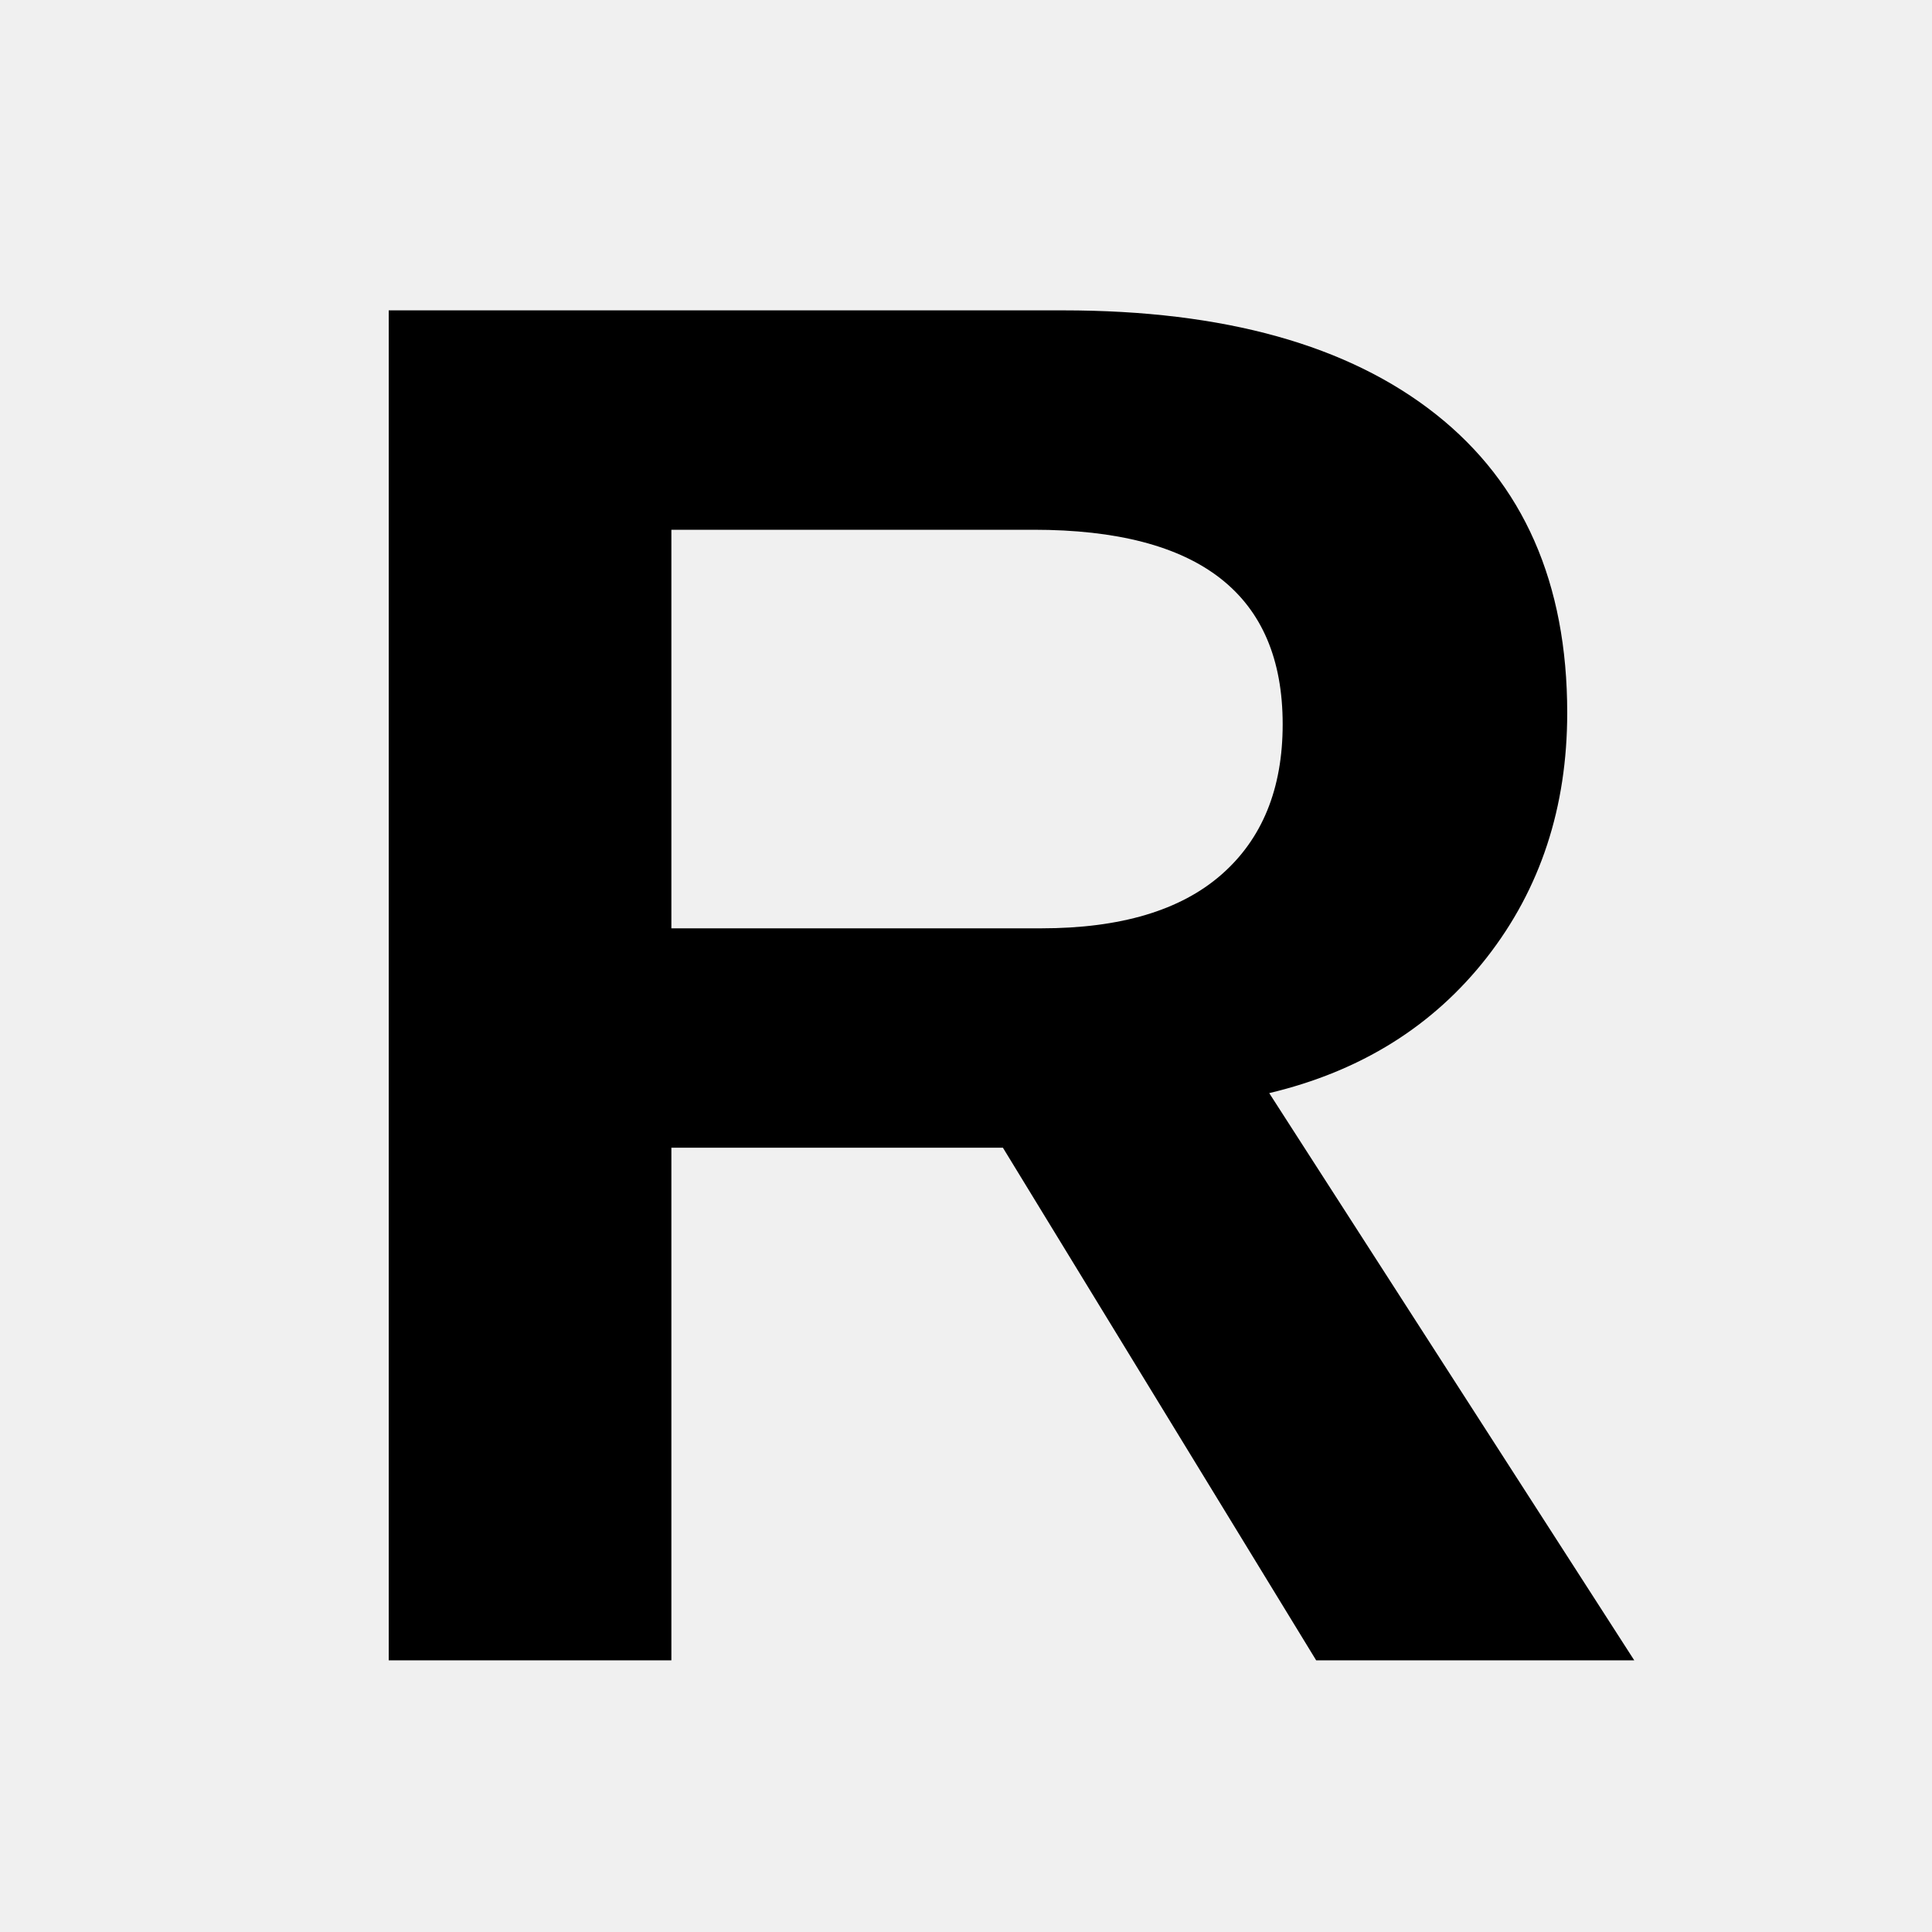
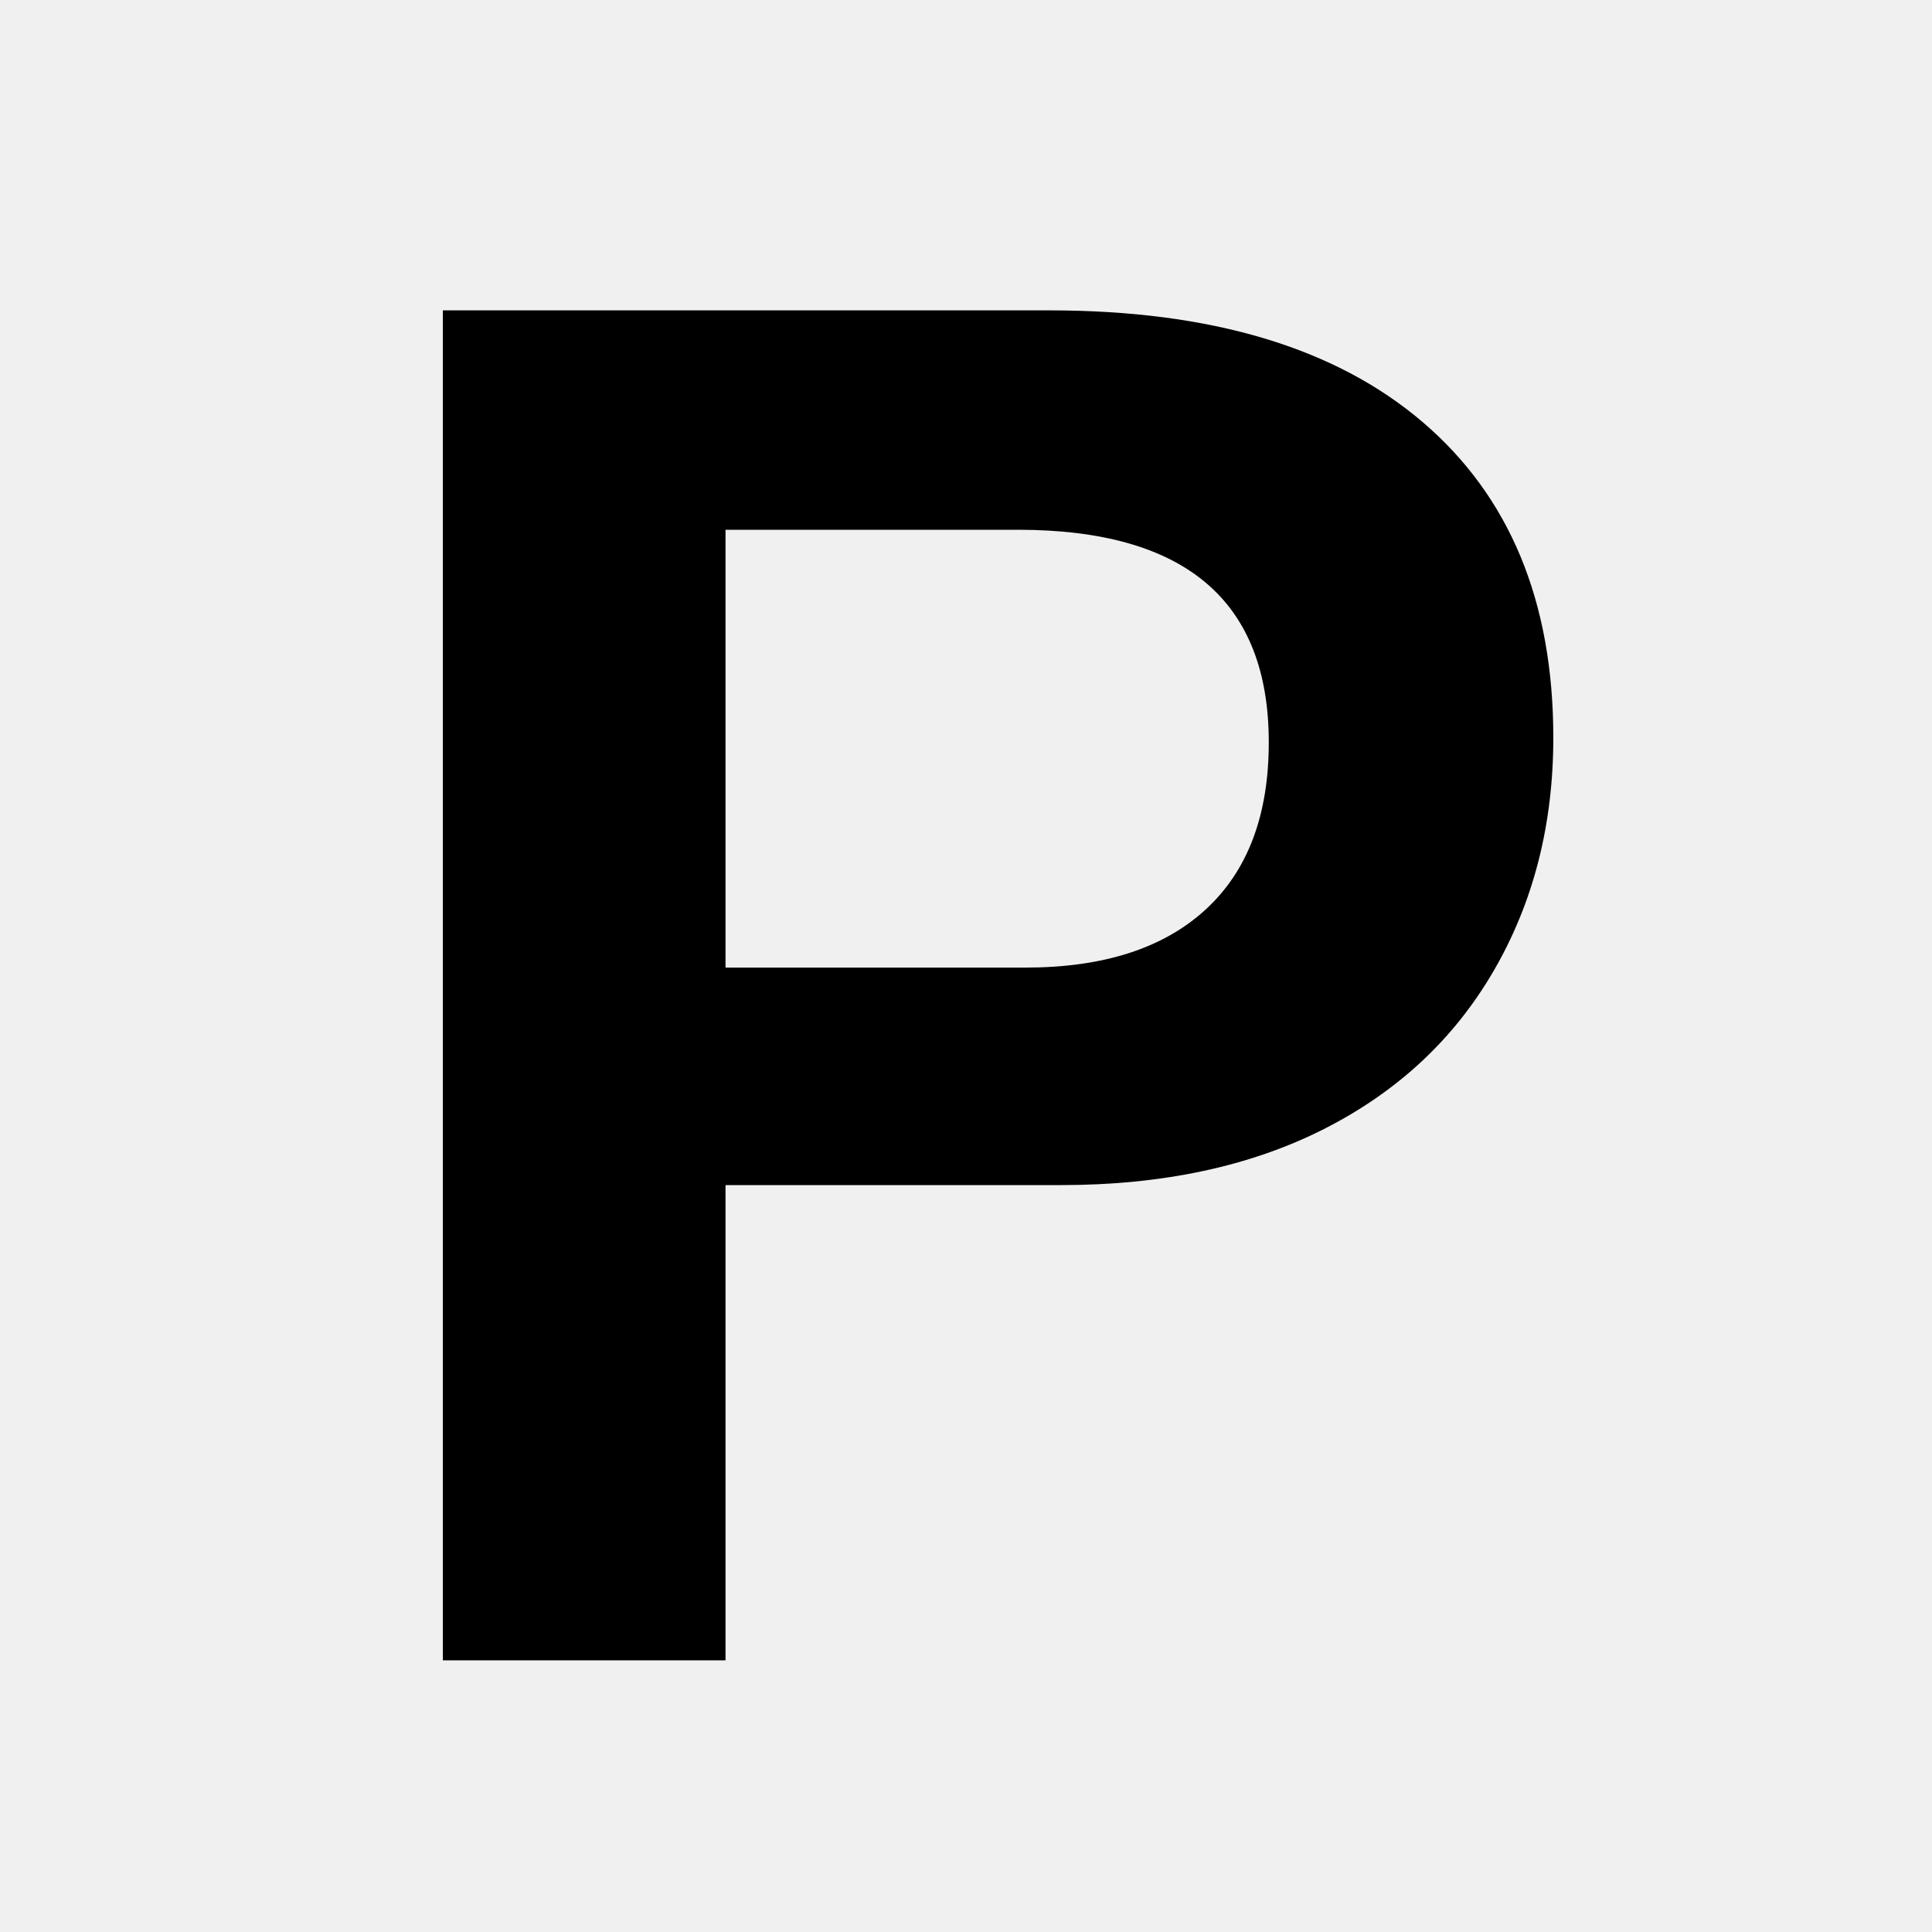
<svg xmlns="http://www.w3.org/2000/svg" width="32" height="32" viewBox="0 0 512 512">
  <style>
    text { fill: #000; }
    @media (prefers-color-scheme: dark) {
      text { fill: #fff; }
    }
  </style>
-   <text x="256" y="440" text-anchor="middle" font-family="Arial,Helvetica,sans-serif" font-weight="800" font-size="520">R</text>
+   <text x="256" y="440" text-anchor="middle" font-family="Arial,Helvetica,sans-serif" font-weight="800" font-size="520">P</text>
</svg>
